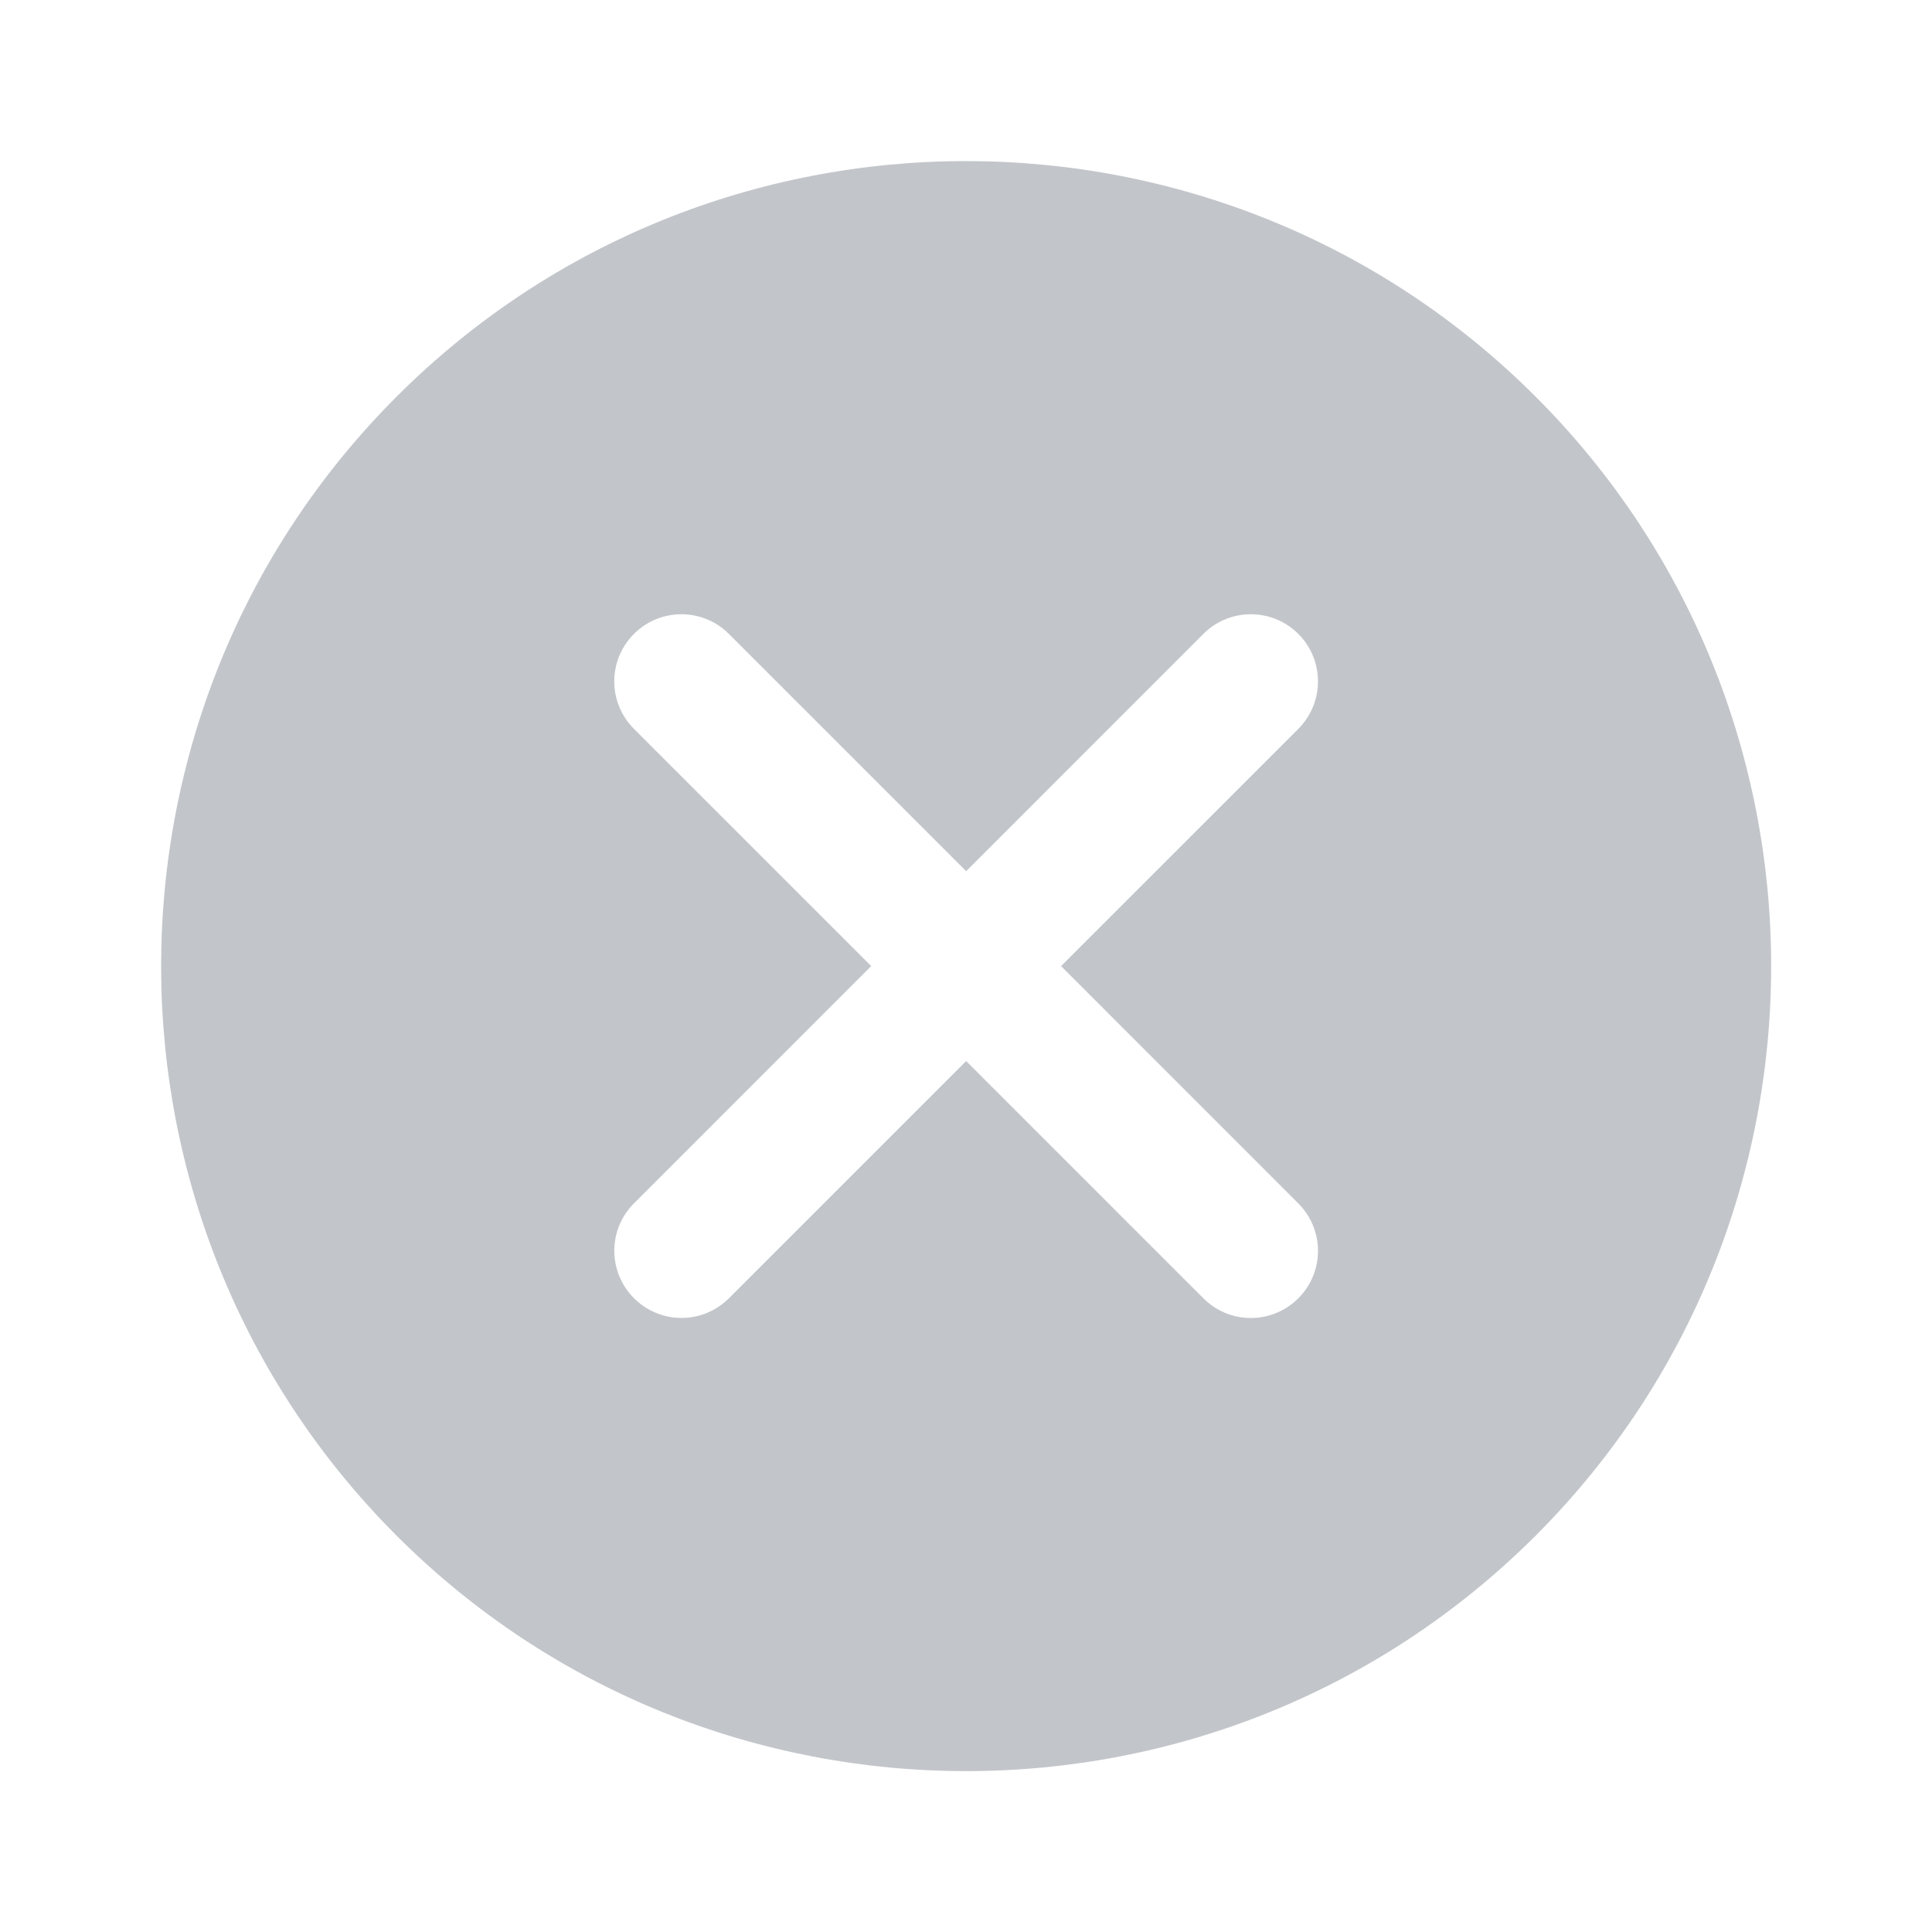
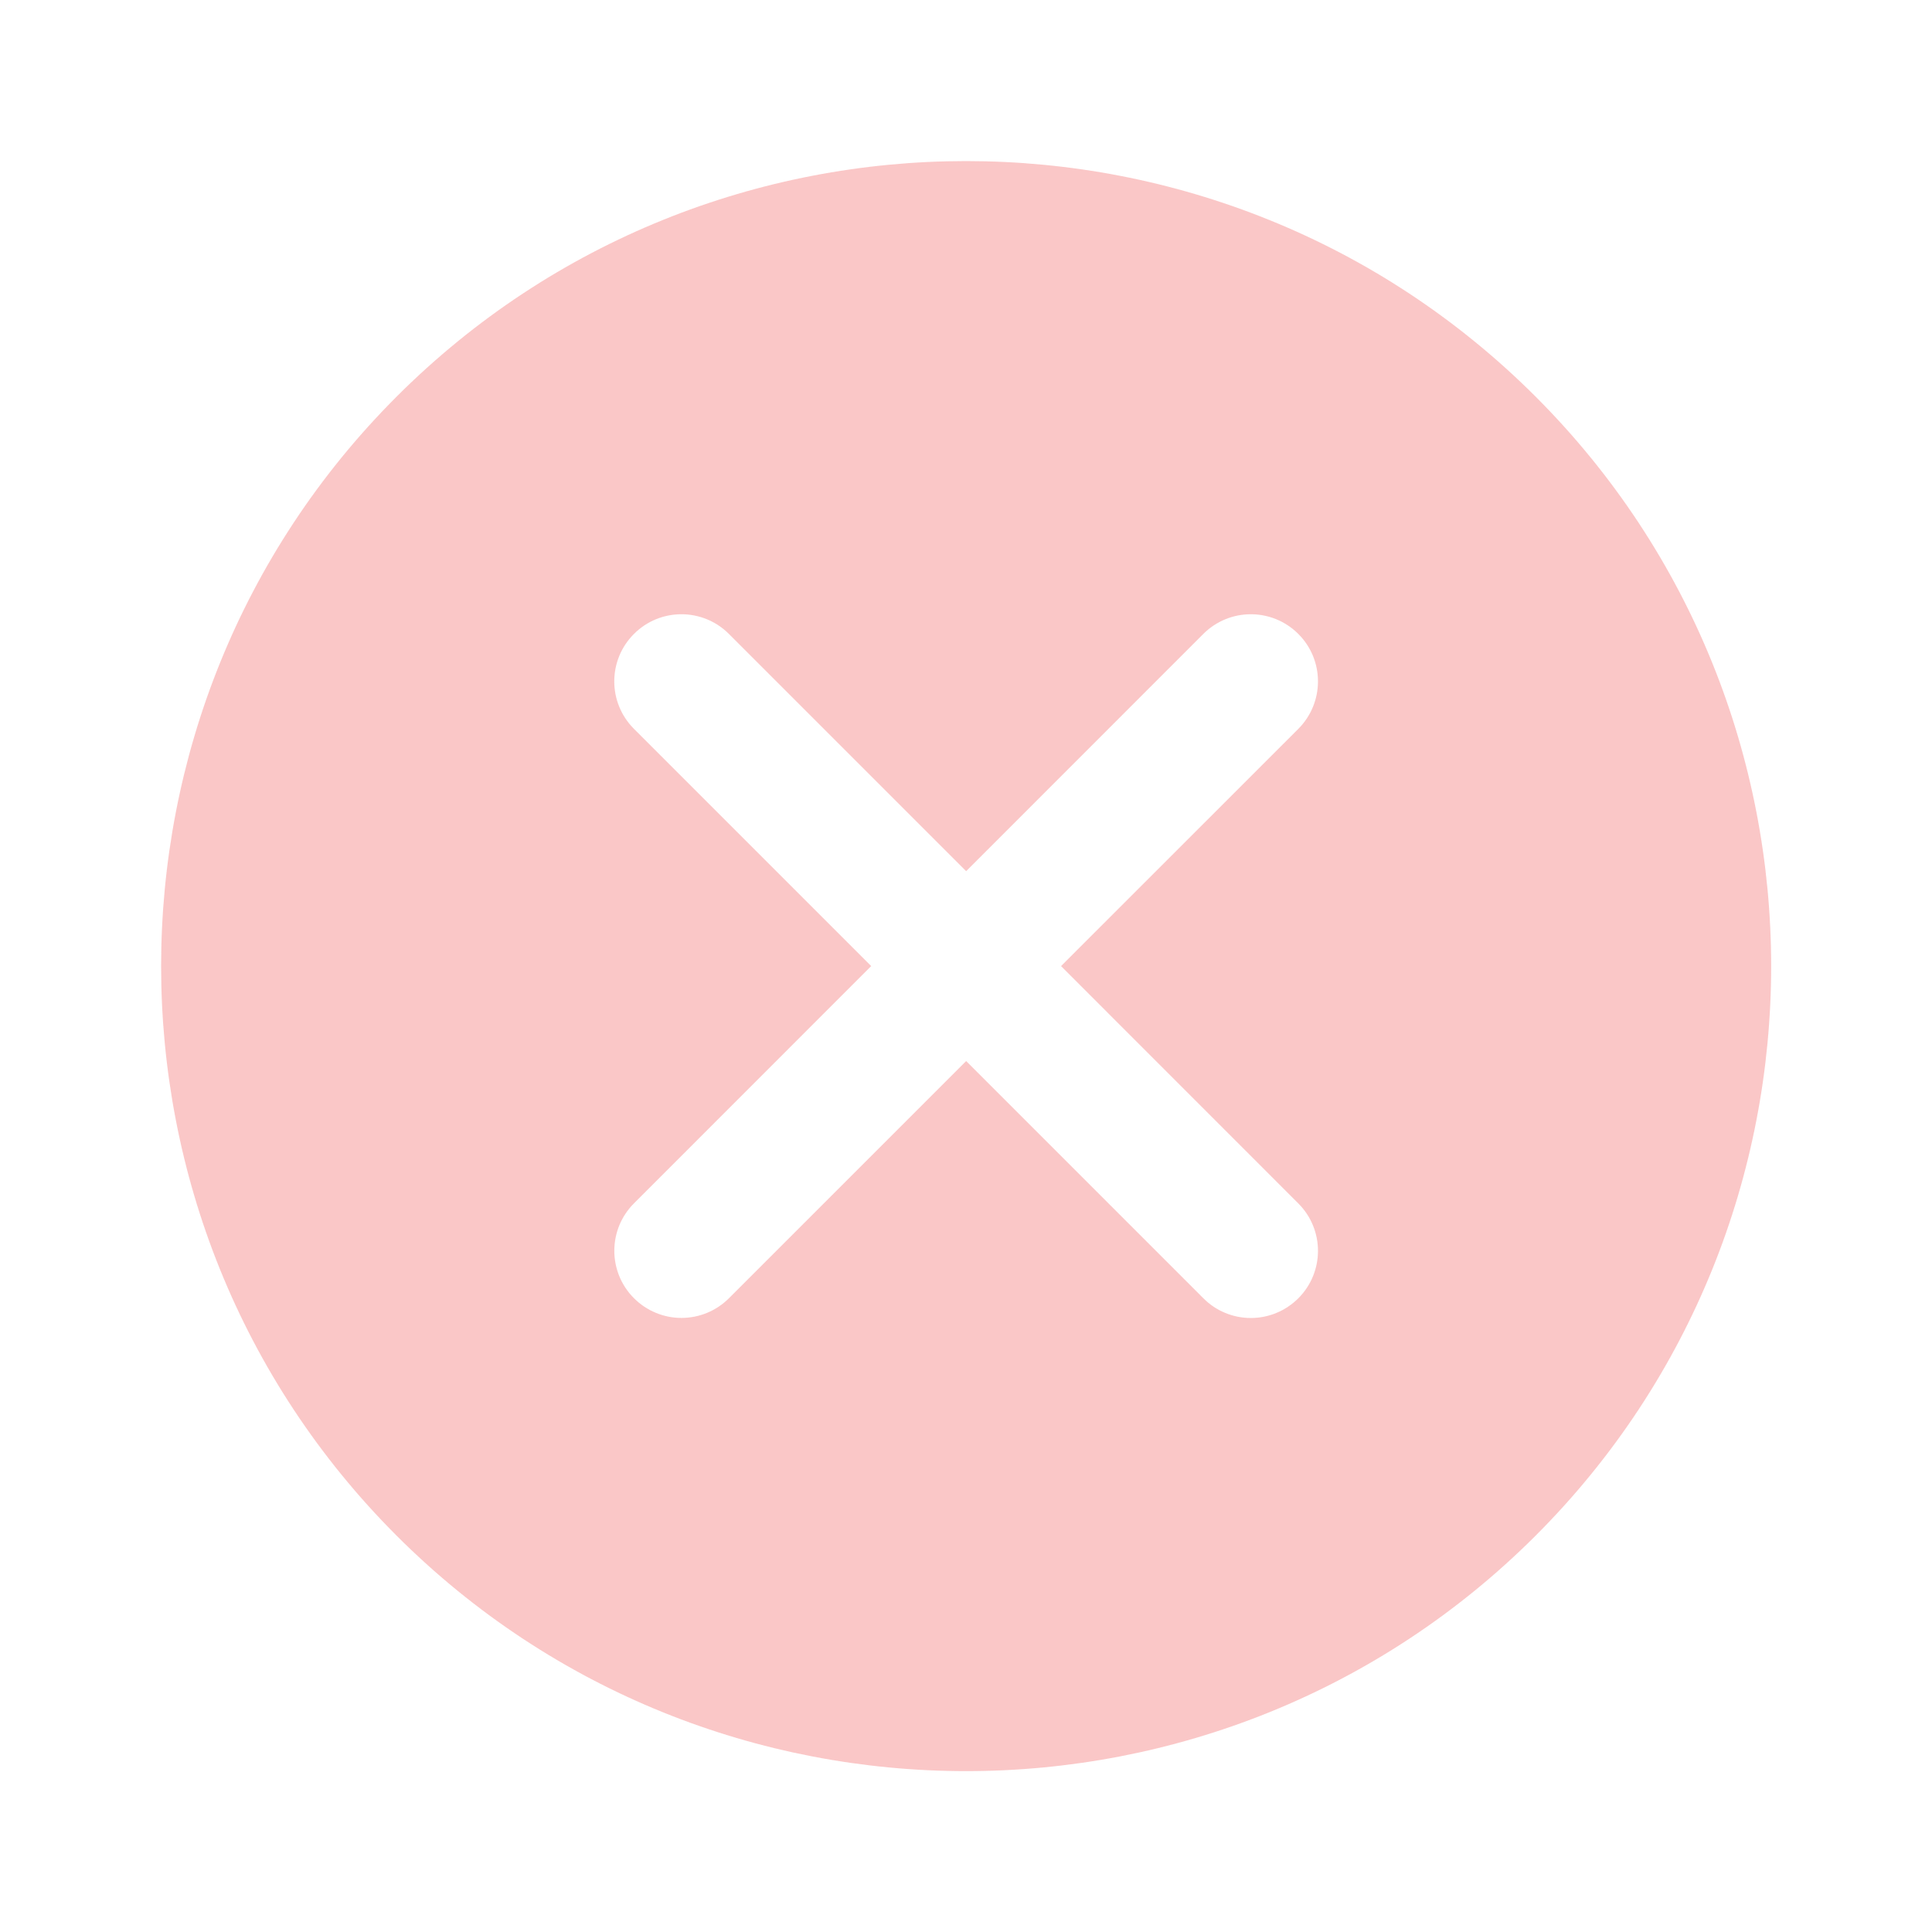
<svg xmlns="http://www.w3.org/2000/svg" width="26" height="26" viewBox="0 0 26 26" fill="none">
  <g opacity="0.3">
-     <path d="M20.666 5.338C16.438 1.111 9.564 1.111 5.337 5.338C1.112 9.564 1.112 16.44 5.337 20.666C7.45 22.779 10.226 23.835 13.002 23.835C15.777 23.835 18.552 22.779 20.666 20.666C24.892 16.44 24.892 9.564 20.666 5.338ZM17.472 16.195C17.825 16.548 17.825 17.119 17.472 17.472C17.388 17.556 17.288 17.623 17.179 17.668C17.069 17.714 16.952 17.737 16.833 17.737C16.714 17.737 16.597 17.714 16.487 17.668C16.378 17.623 16.278 17.556 16.195 17.472L13.002 14.279L9.81 17.471C9.64 17.641 9.411 17.736 9.171 17.736C9.052 17.736 8.935 17.713 8.825 17.667C8.716 17.622 8.616 17.555 8.532 17.471C8.179 17.118 8.179 16.547 8.532 16.194L11.724 13.001L8.532 9.809C8.178 9.455 8.178 8.884 8.532 8.531C8.884 8.178 9.456 8.178 9.809 8.531L13.002 11.724L16.194 8.531C16.548 8.178 17.118 8.178 17.472 8.531C17.825 8.884 17.825 9.455 17.472 9.809L14.279 13.001L17.472 16.195Z" fill="#333F4E" />
+     <path d="M20.666 5.338C16.438 1.111 9.564 1.111 5.337 5.338C1.112 9.564 1.112 16.44 5.337 20.666C7.45 22.779 10.226 23.835 13.002 23.835C15.777 23.835 18.552 22.779 20.666 20.666C24.892 16.44 24.892 9.564 20.666 5.338ZM17.472 16.195C17.825 16.548 17.825 17.119 17.472 17.472C17.388 17.556 17.288 17.623 17.179 17.668C17.069 17.714 16.952 17.737 16.833 17.737C16.714 17.737 16.597 17.714 16.487 17.668C16.378 17.623 16.278 17.556 16.195 17.472L13.002 14.279L9.81 17.471C9.64 17.641 9.411 17.736 9.171 17.736C9.052 17.736 8.935 17.713 8.825 17.667C8.716 17.622 8.616 17.555 8.532 17.471C8.179 17.118 8.179 16.547 8.532 16.194L11.724 13.001L8.532 9.809C8.178 9.455 8.178 8.884 8.532 8.531C8.884 8.178 9.456 8.178 9.809 8.531L13.002 11.724L16.194 8.531C16.548 8.178 17.118 8.178 17.472 8.531C17.825 8.884 17.825 9.455 17.472 9.809L14.279 13.001L17.472 16.195Z" fill="#ef4444" />
  </g>
</svg>
